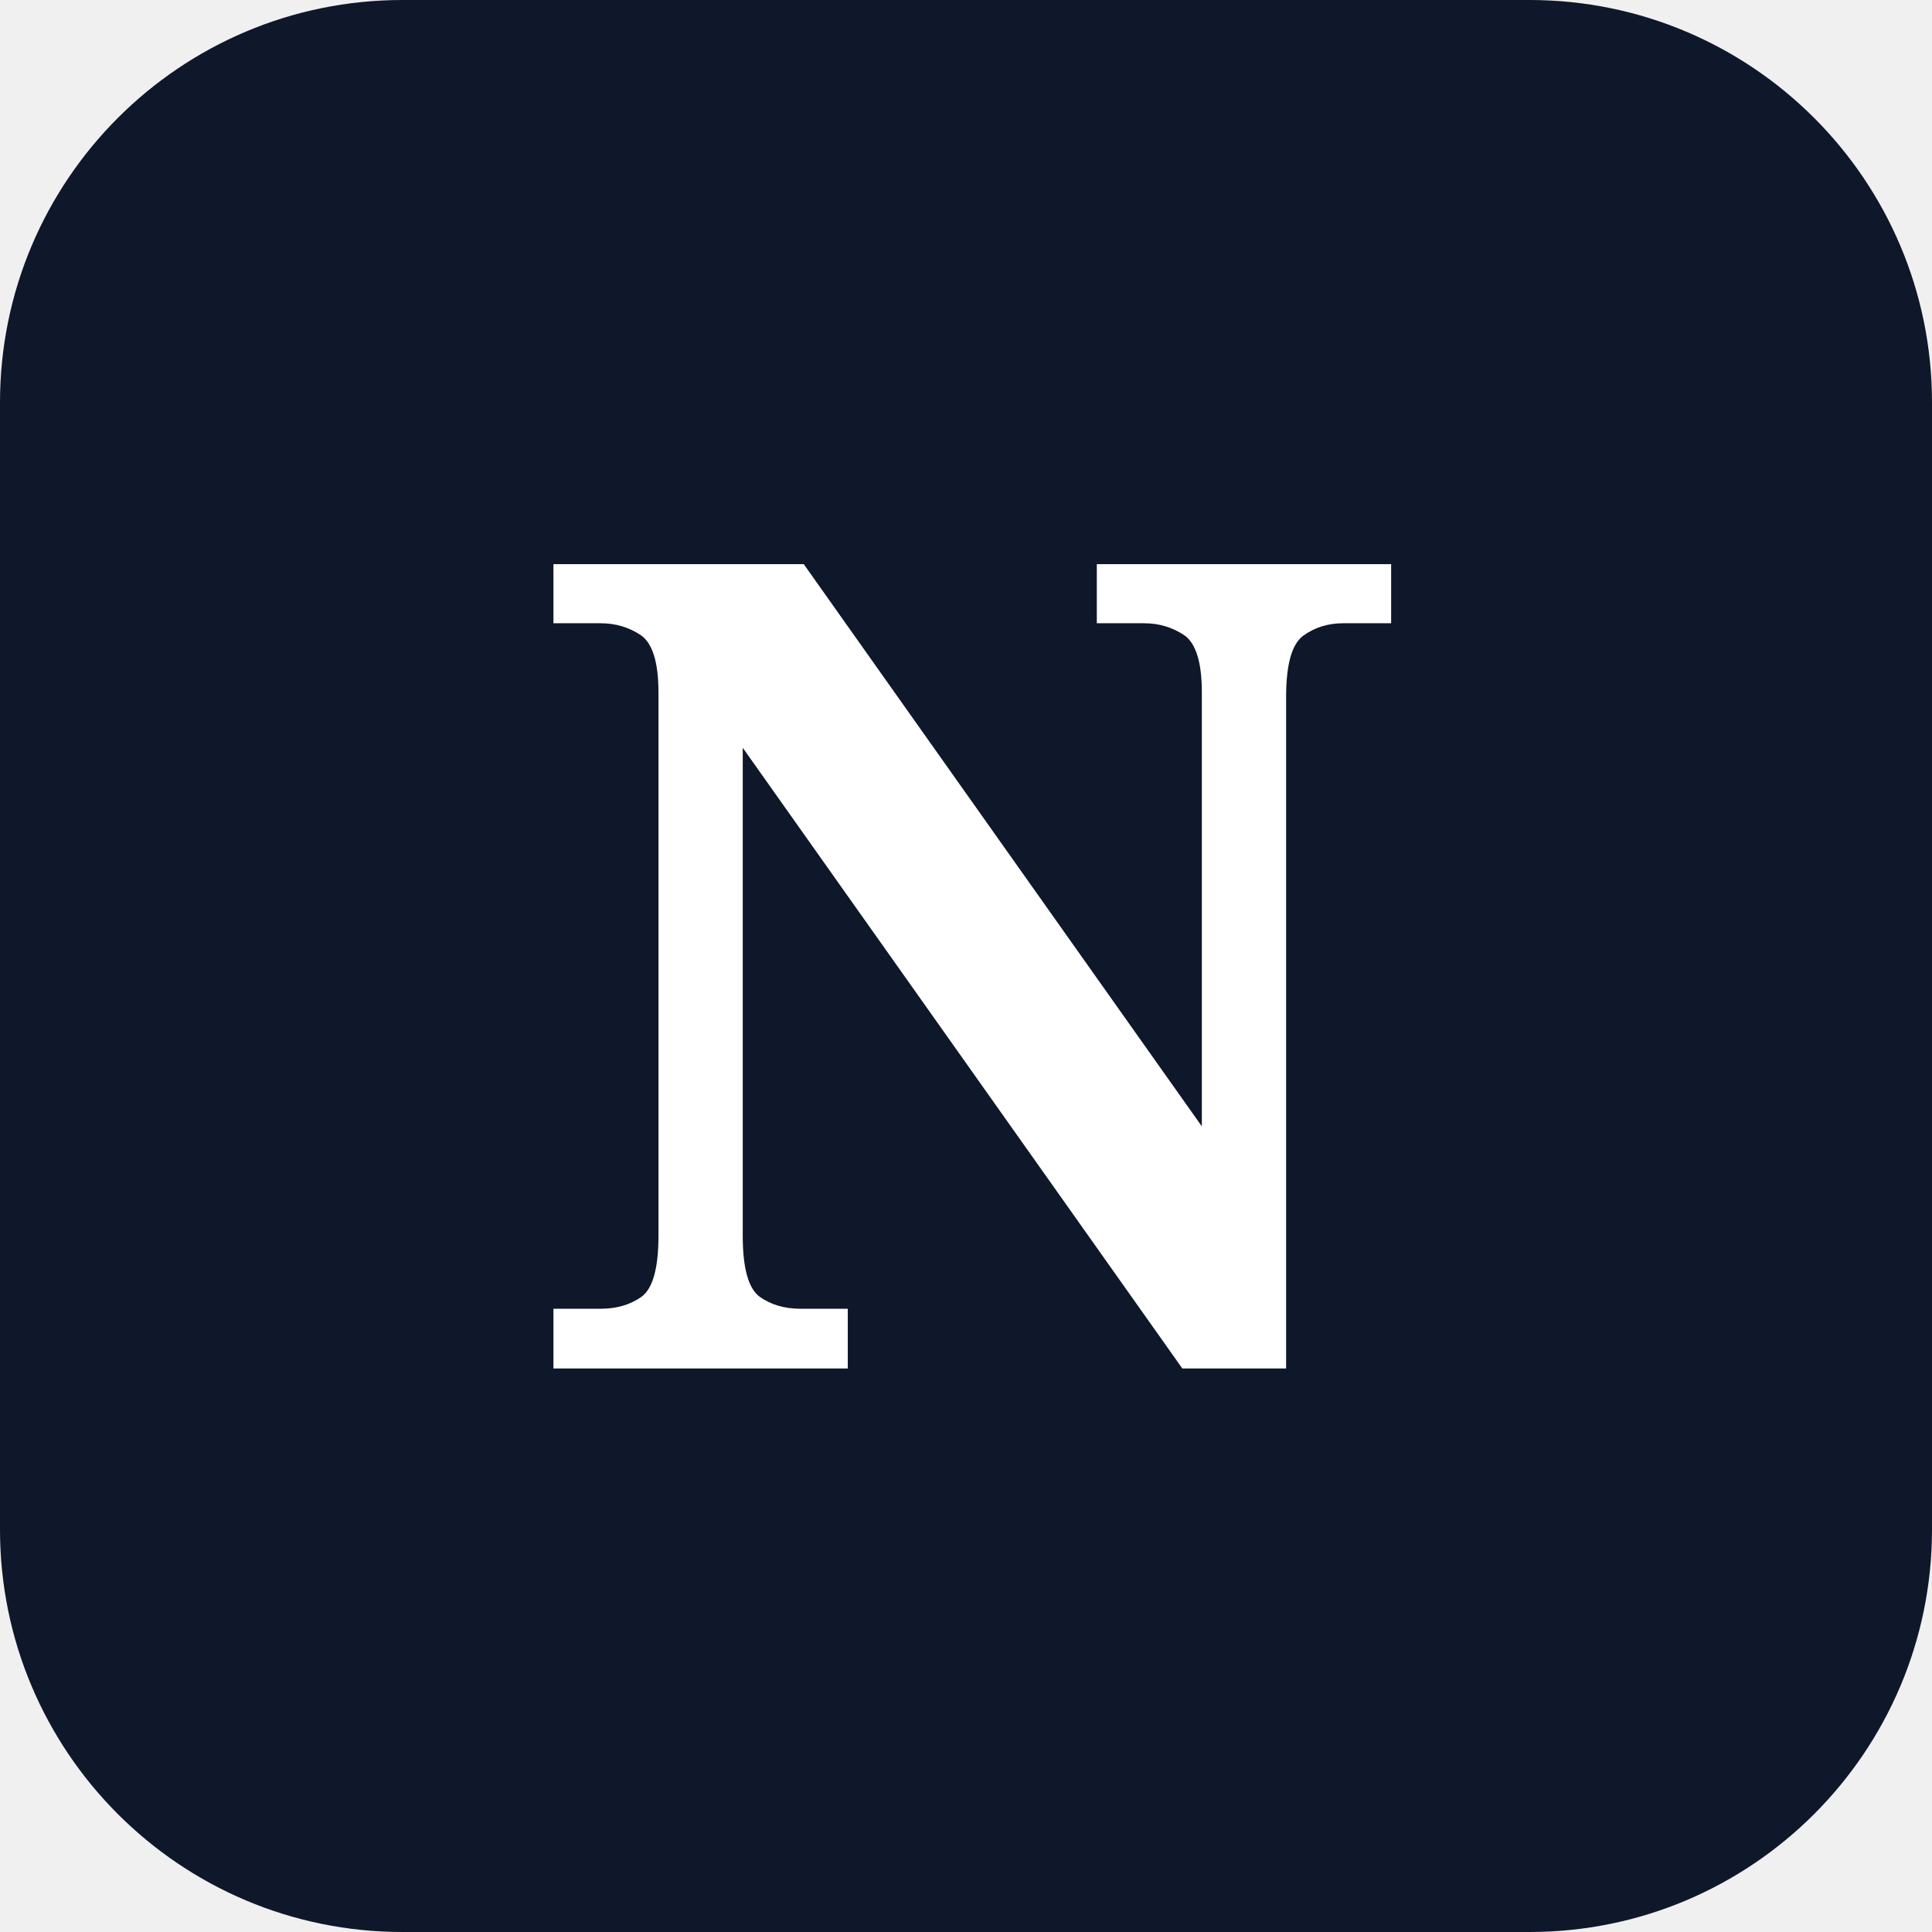
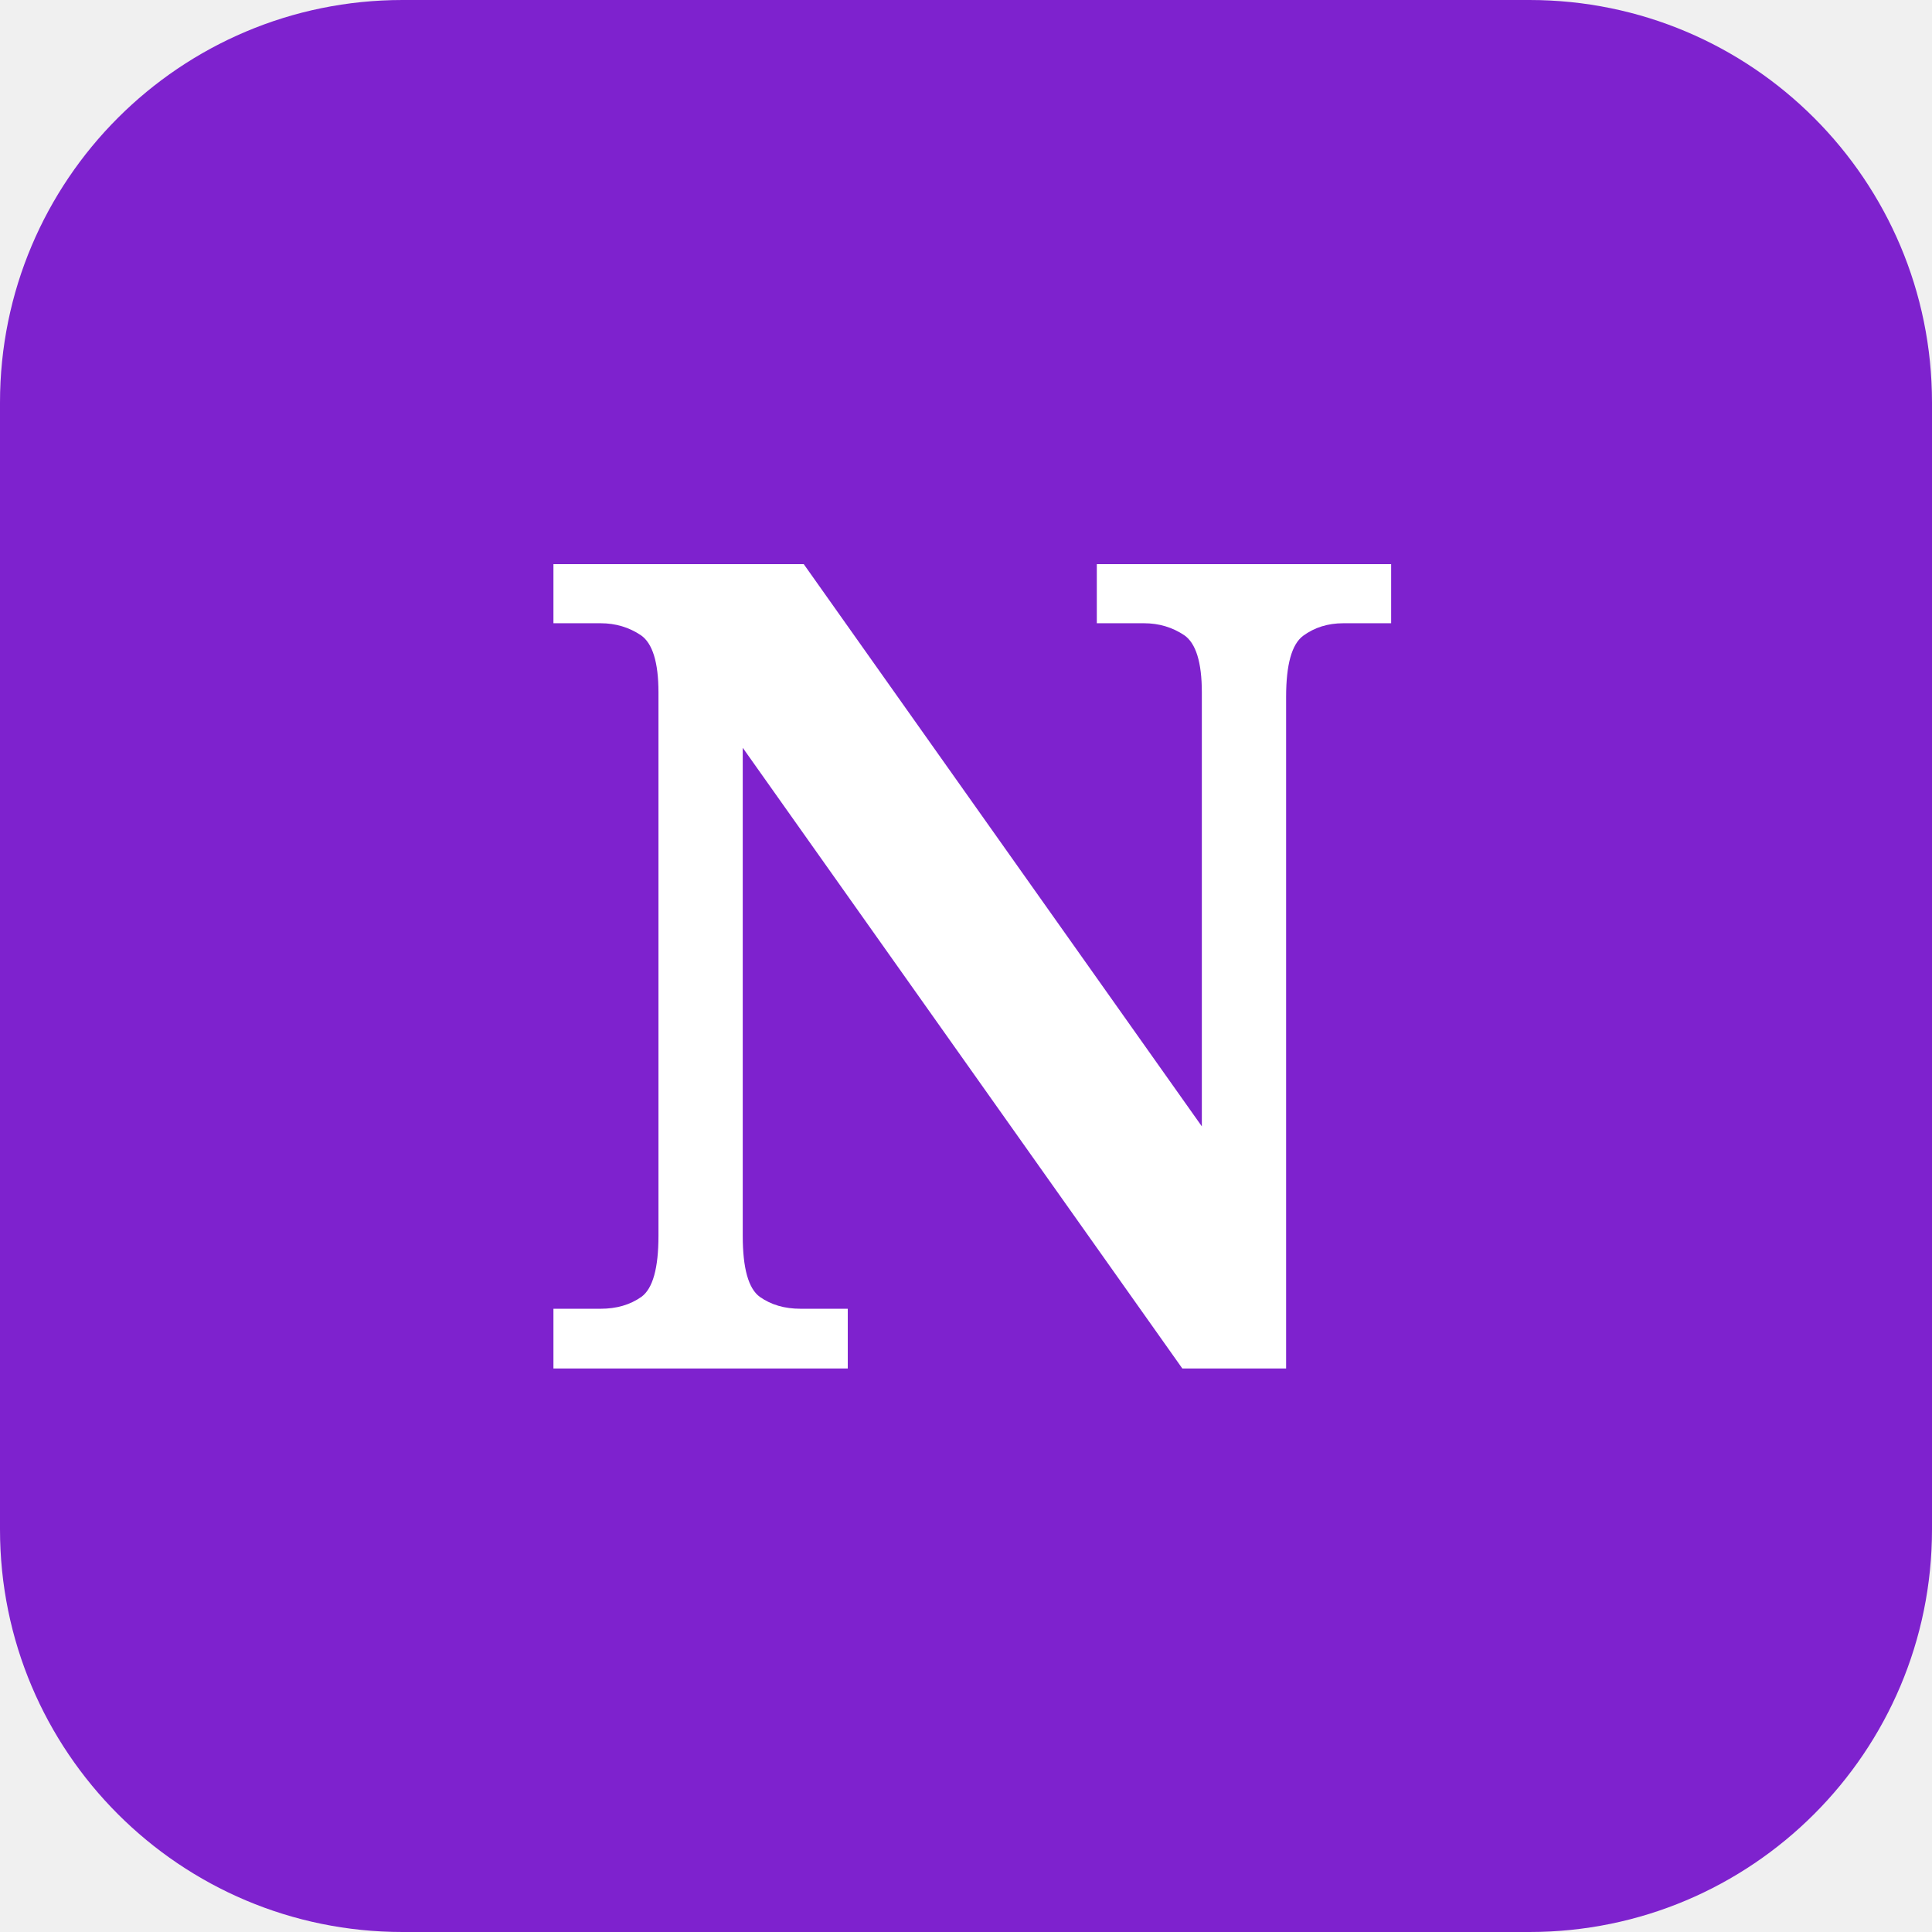
<svg xmlns="http://www.w3.org/2000/svg" viewBox="0 0 48 48" width="48" height="48">
-   <rect width="48" height="48" rx="10" fill="#0f172a" />
+   <rect width="48" height="48" rx="10" fill="#7e22ce" />
  <text x="24" y="34" font-family="Georgia, serif" font-size="28" font-weight="bold" fill="white" text-anchor="middle">N</text>
</svg>
